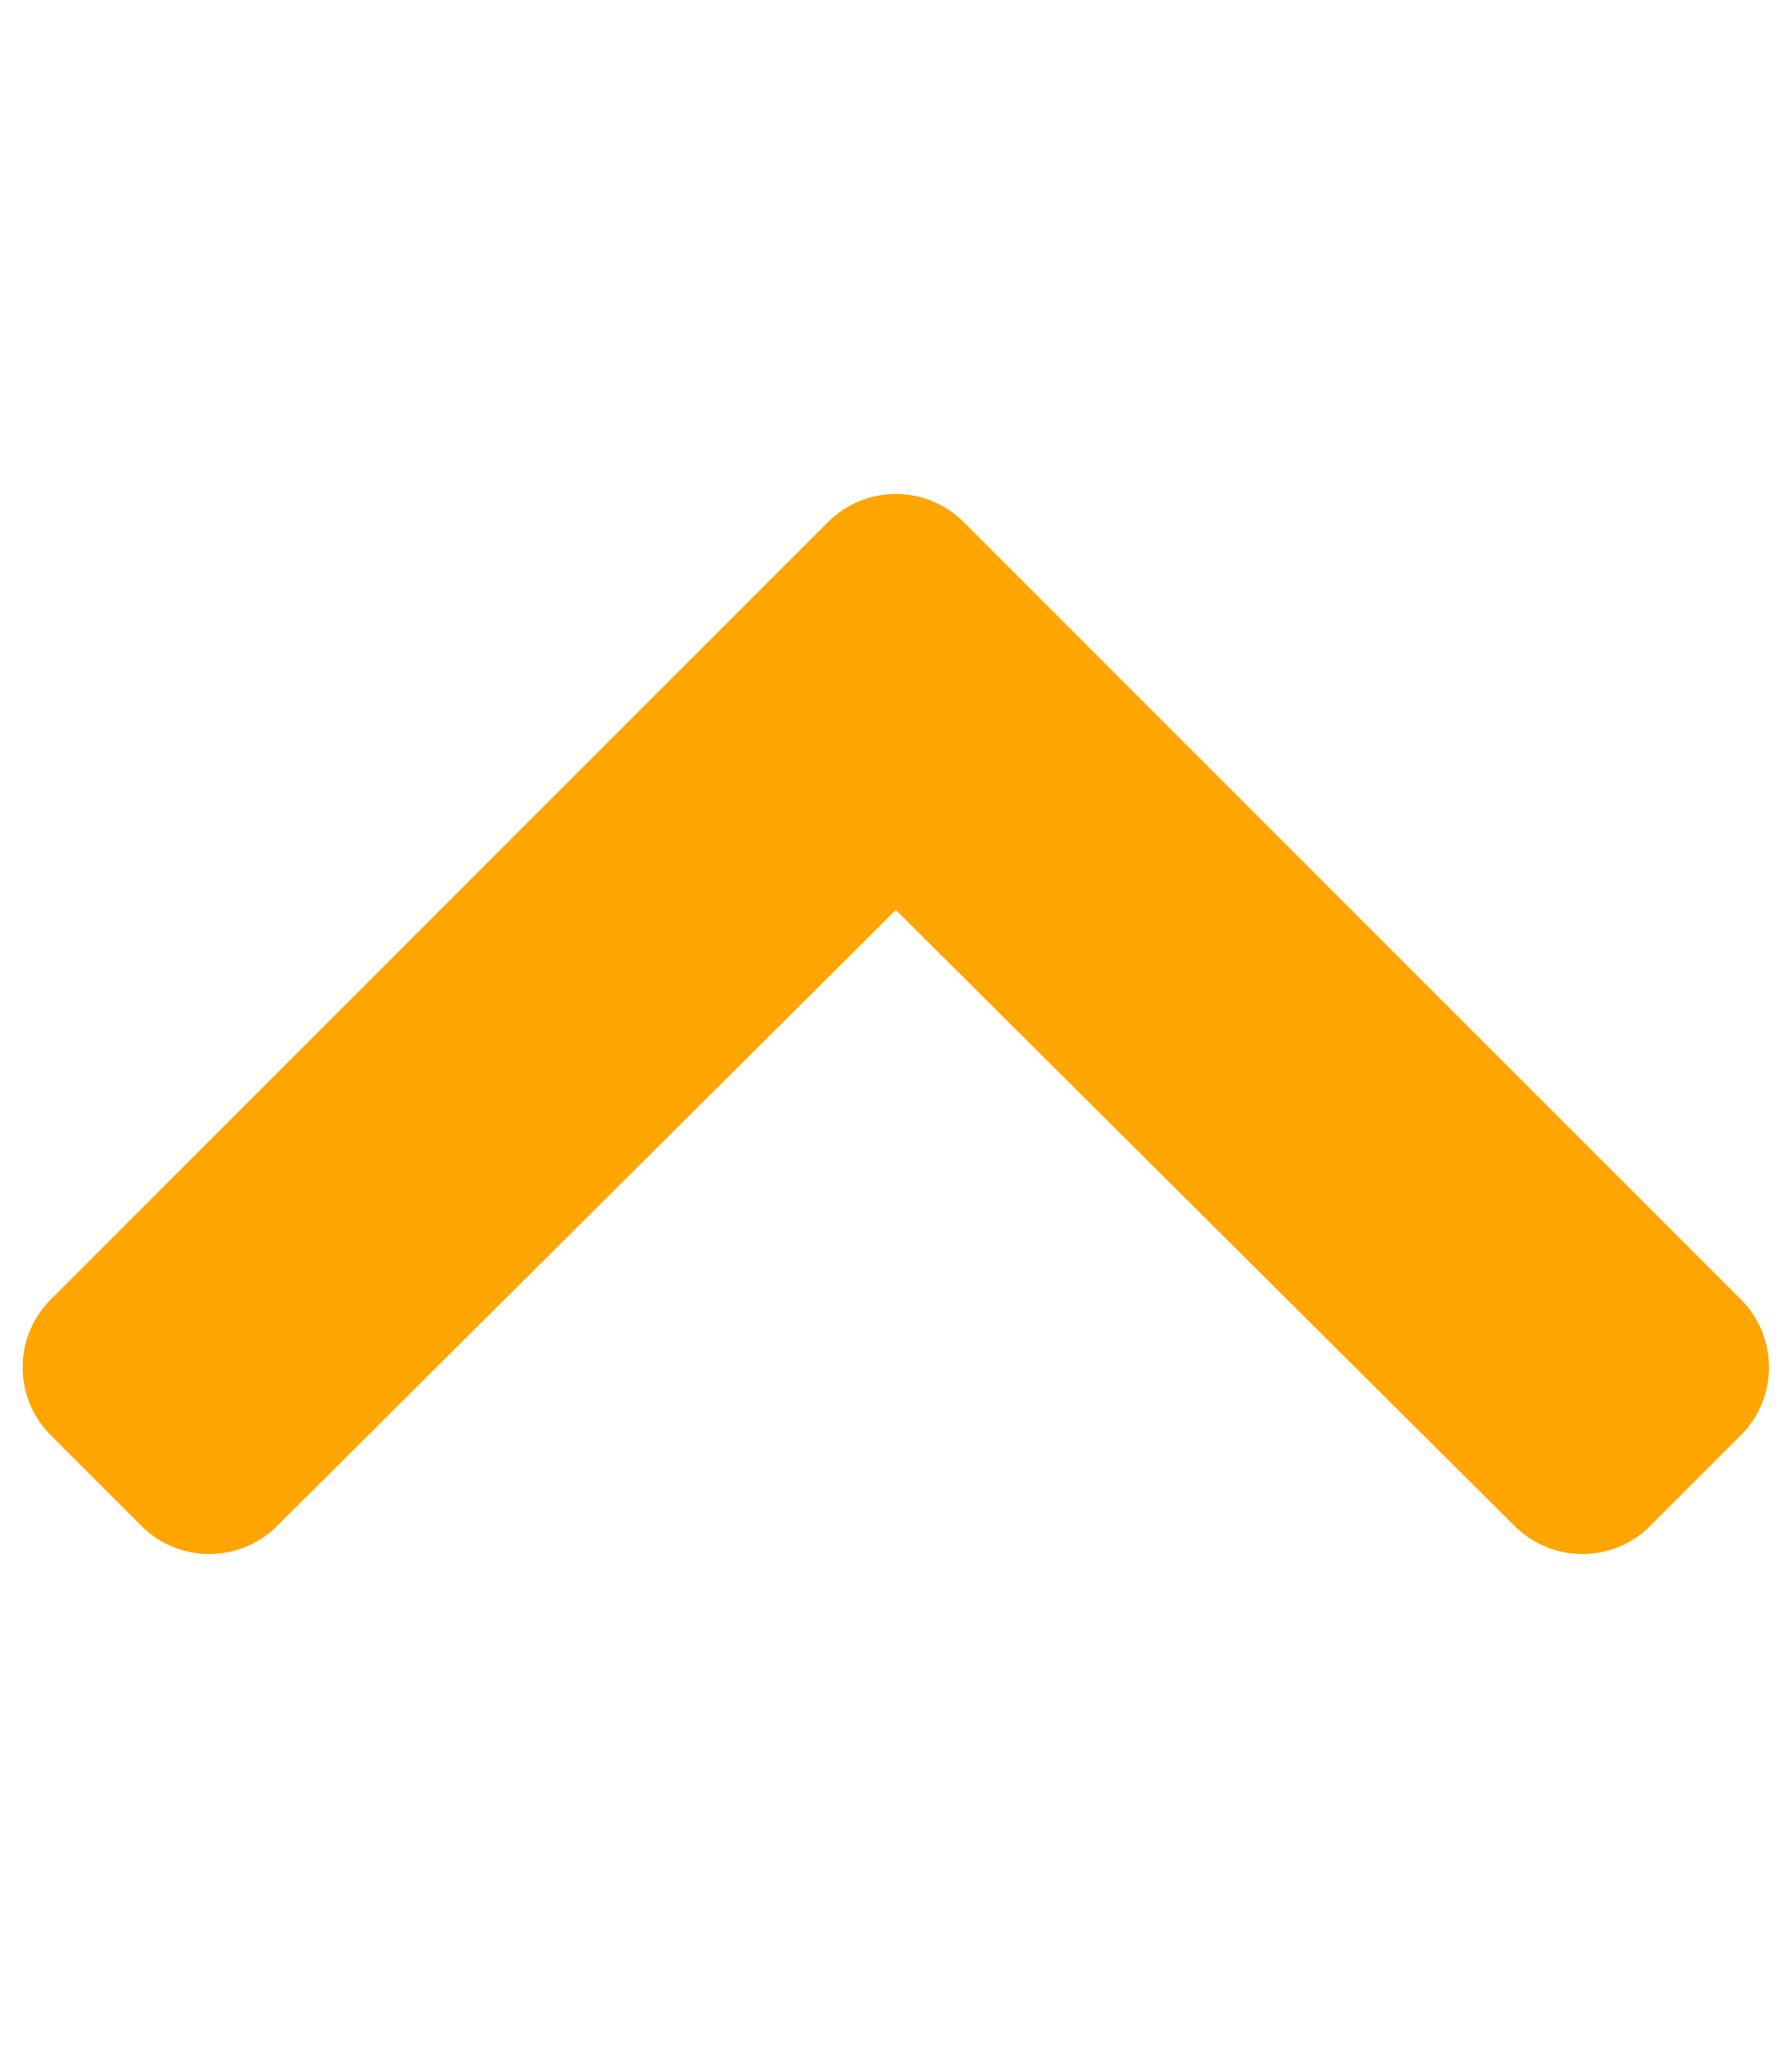
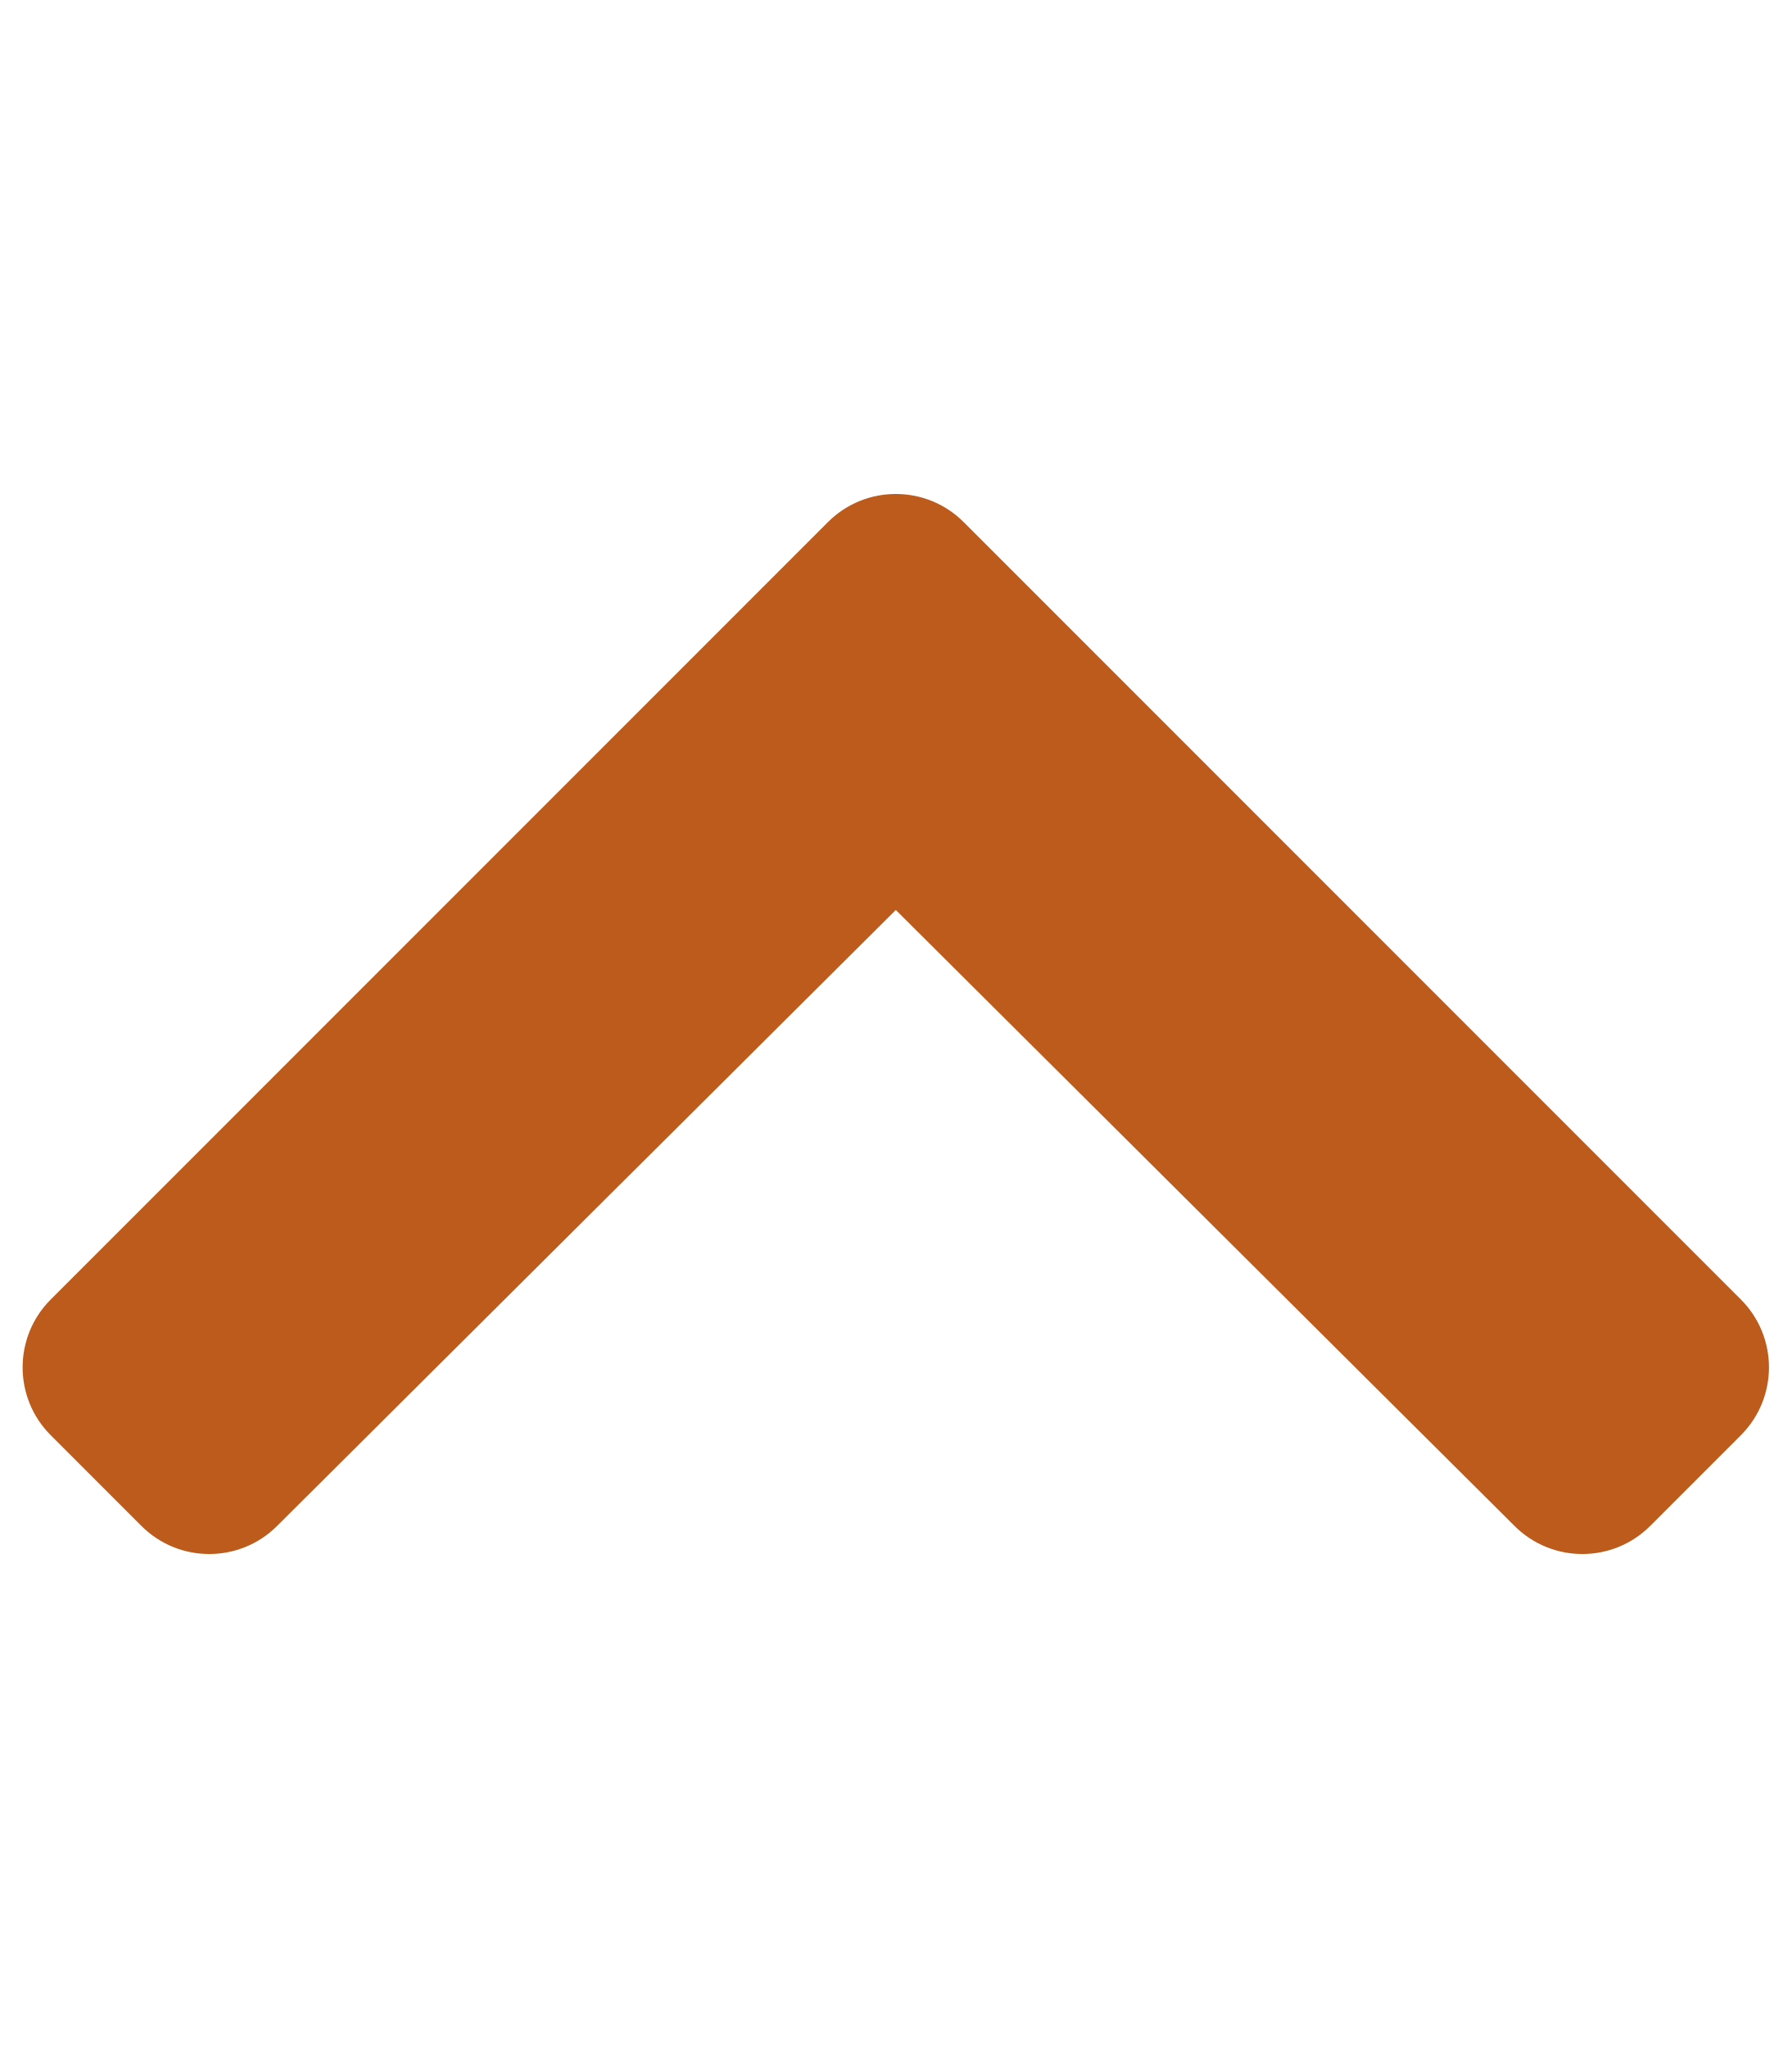
<svg xmlns="http://www.w3.org/2000/svg" aria-hidden="true" focusable="false" data-prefix="fas" data-icon="chevron-up" class="svg-inline--fa fa-chevron-up fa-w-14" role="img" viewBox="0 0 448 512">
-   <path fill="orange" d="M240.971 130.524l194.343 194.343c9.373 9.373 9.373 24.569 0 33.941l-22.667 22.667c-9.357 9.357-24.522 9.375-33.901.04L224 227.495 69.255 381.516c-9.379 9.335-24.544 9.317-33.901-.04l-22.667-22.667c-9.373-9.373-9.373-24.569 0-33.941L207.03 130.525c9.372-9.373 24.568-9.373 33.941-.001z" />
+   <path fill="#BC5B1C" d="M240.971 130.524l194.343 194.343c9.373 9.373 9.373 24.569 0 33.941l-22.667 22.667c-9.357 9.357-24.522 9.375-33.901.04L224 227.495 69.255 381.516c-9.379 9.335-24.544 9.317-33.901-.04l-22.667-22.667c-9.373-9.373-9.373-24.569 0-33.941L207.03 130.525c9.372-9.373 24.568-9.373 33.941-.001z" />
</svg>
